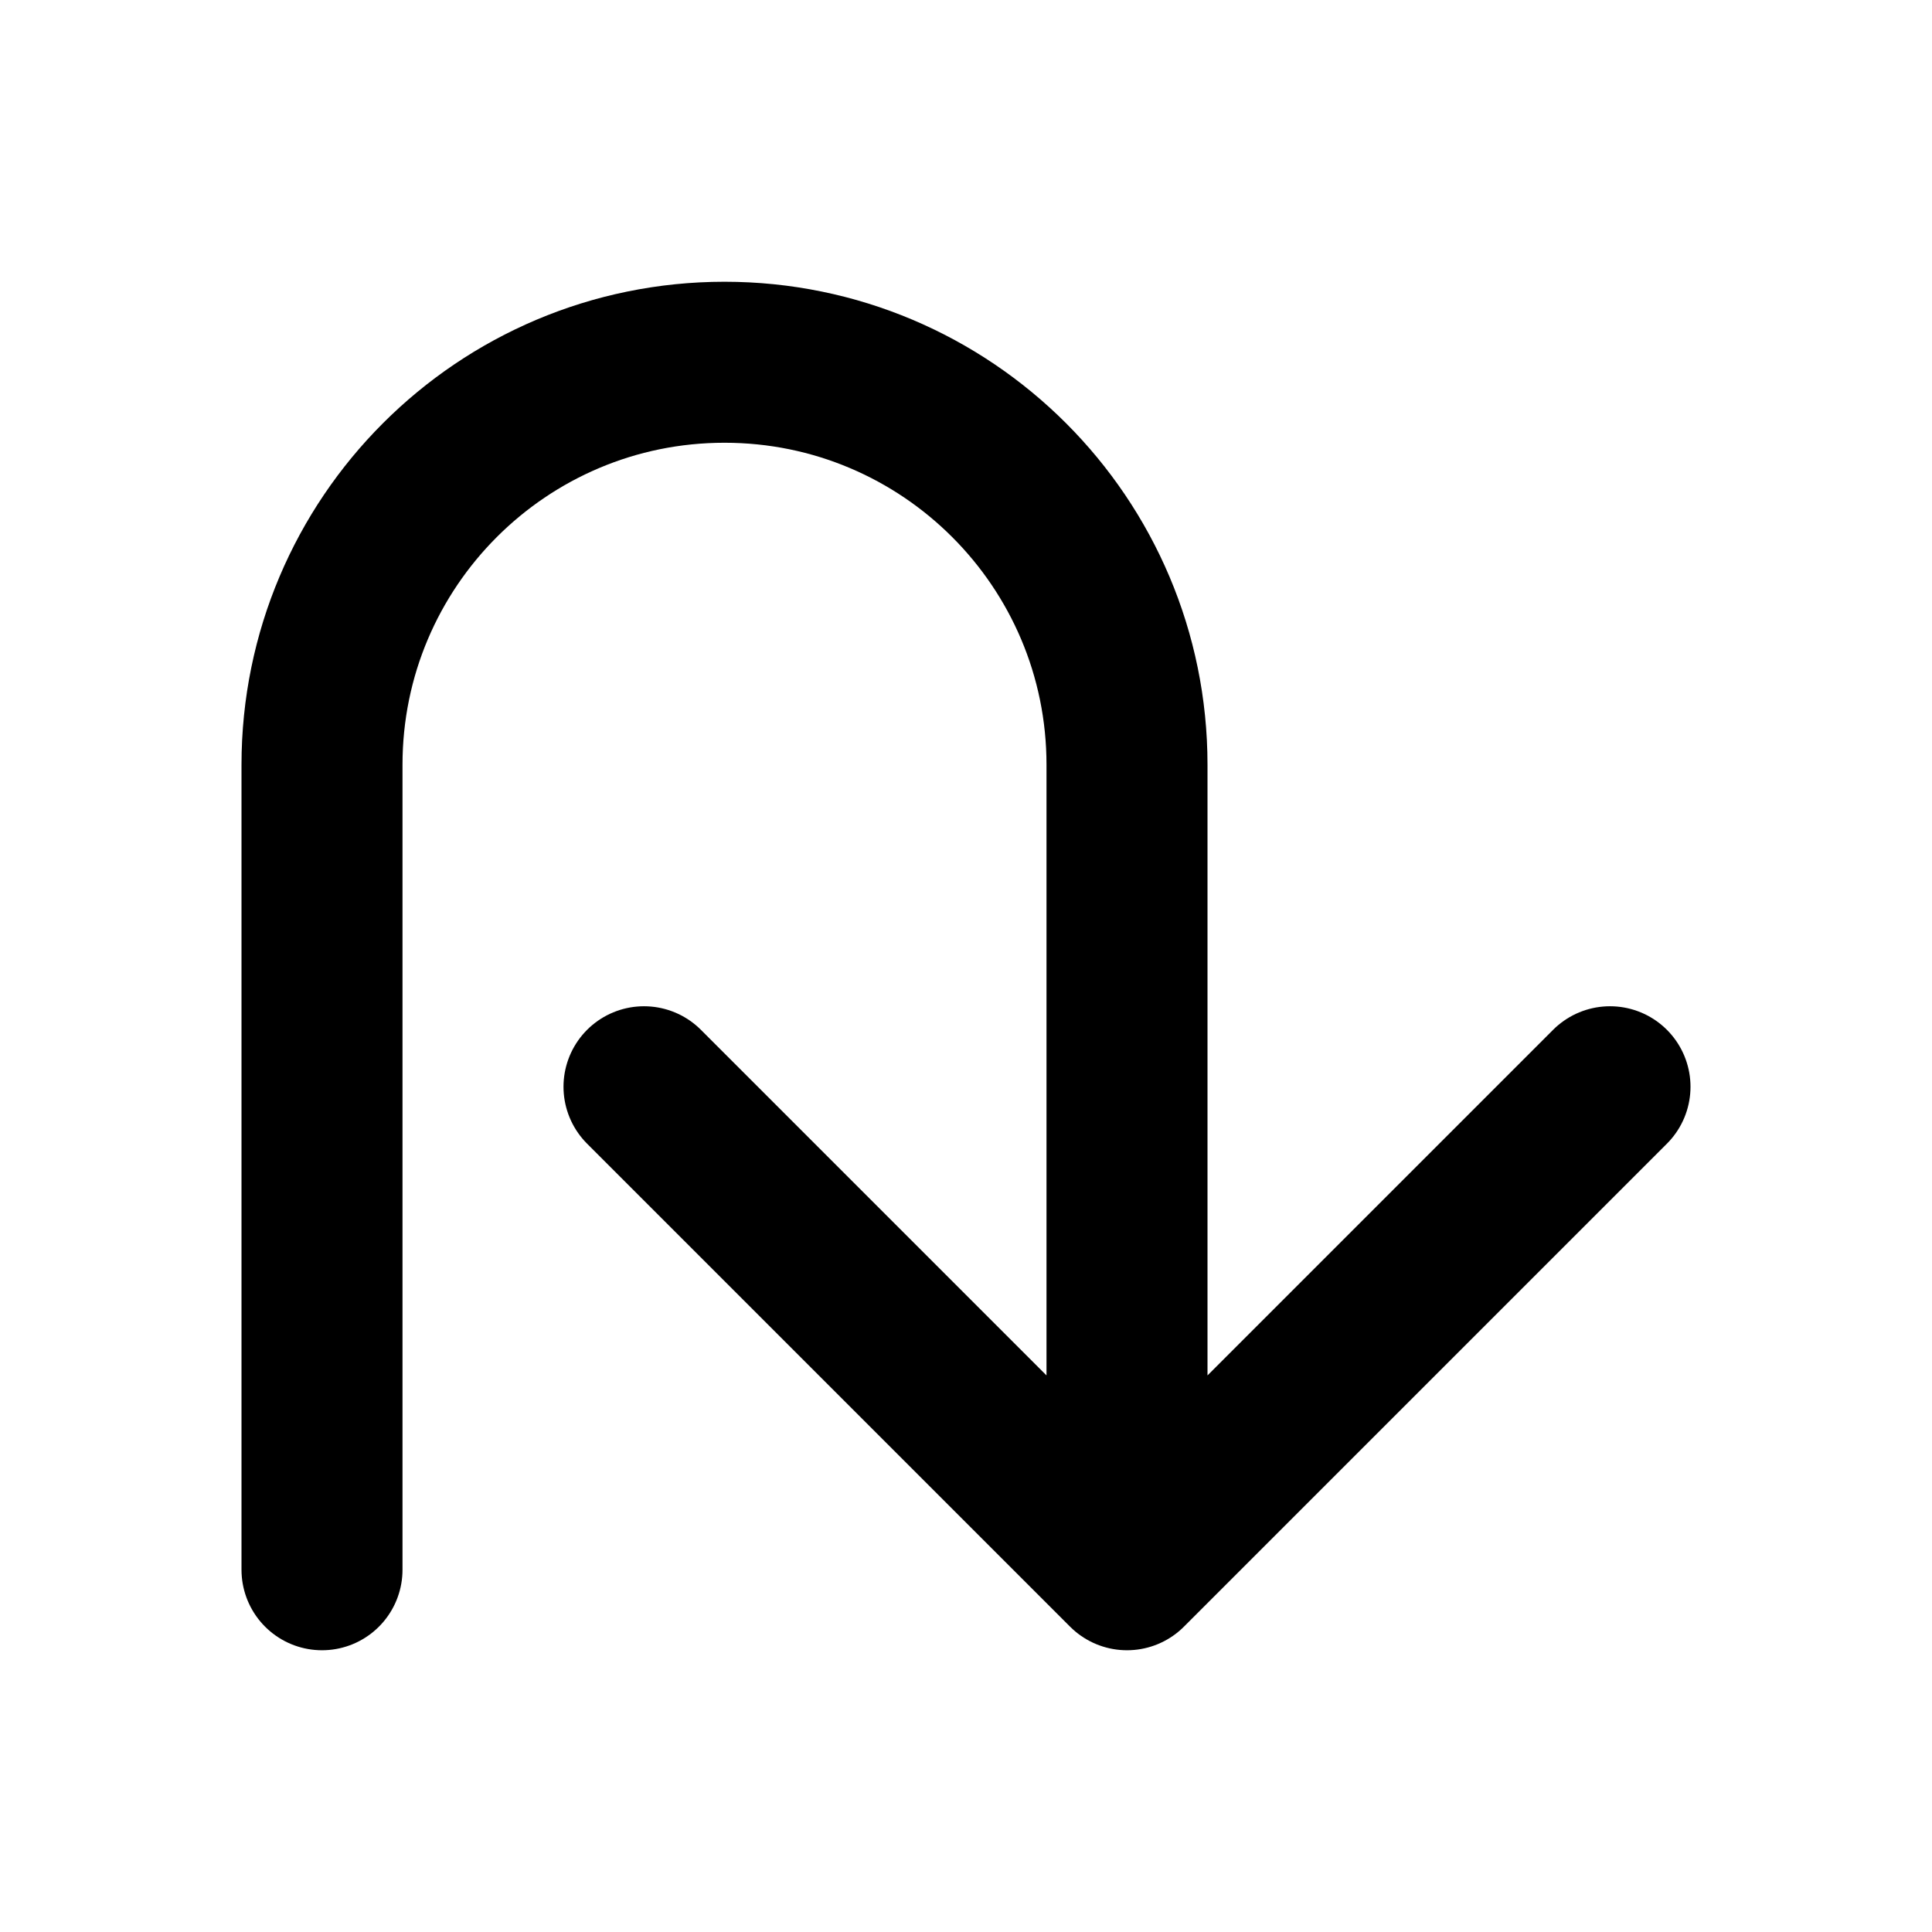
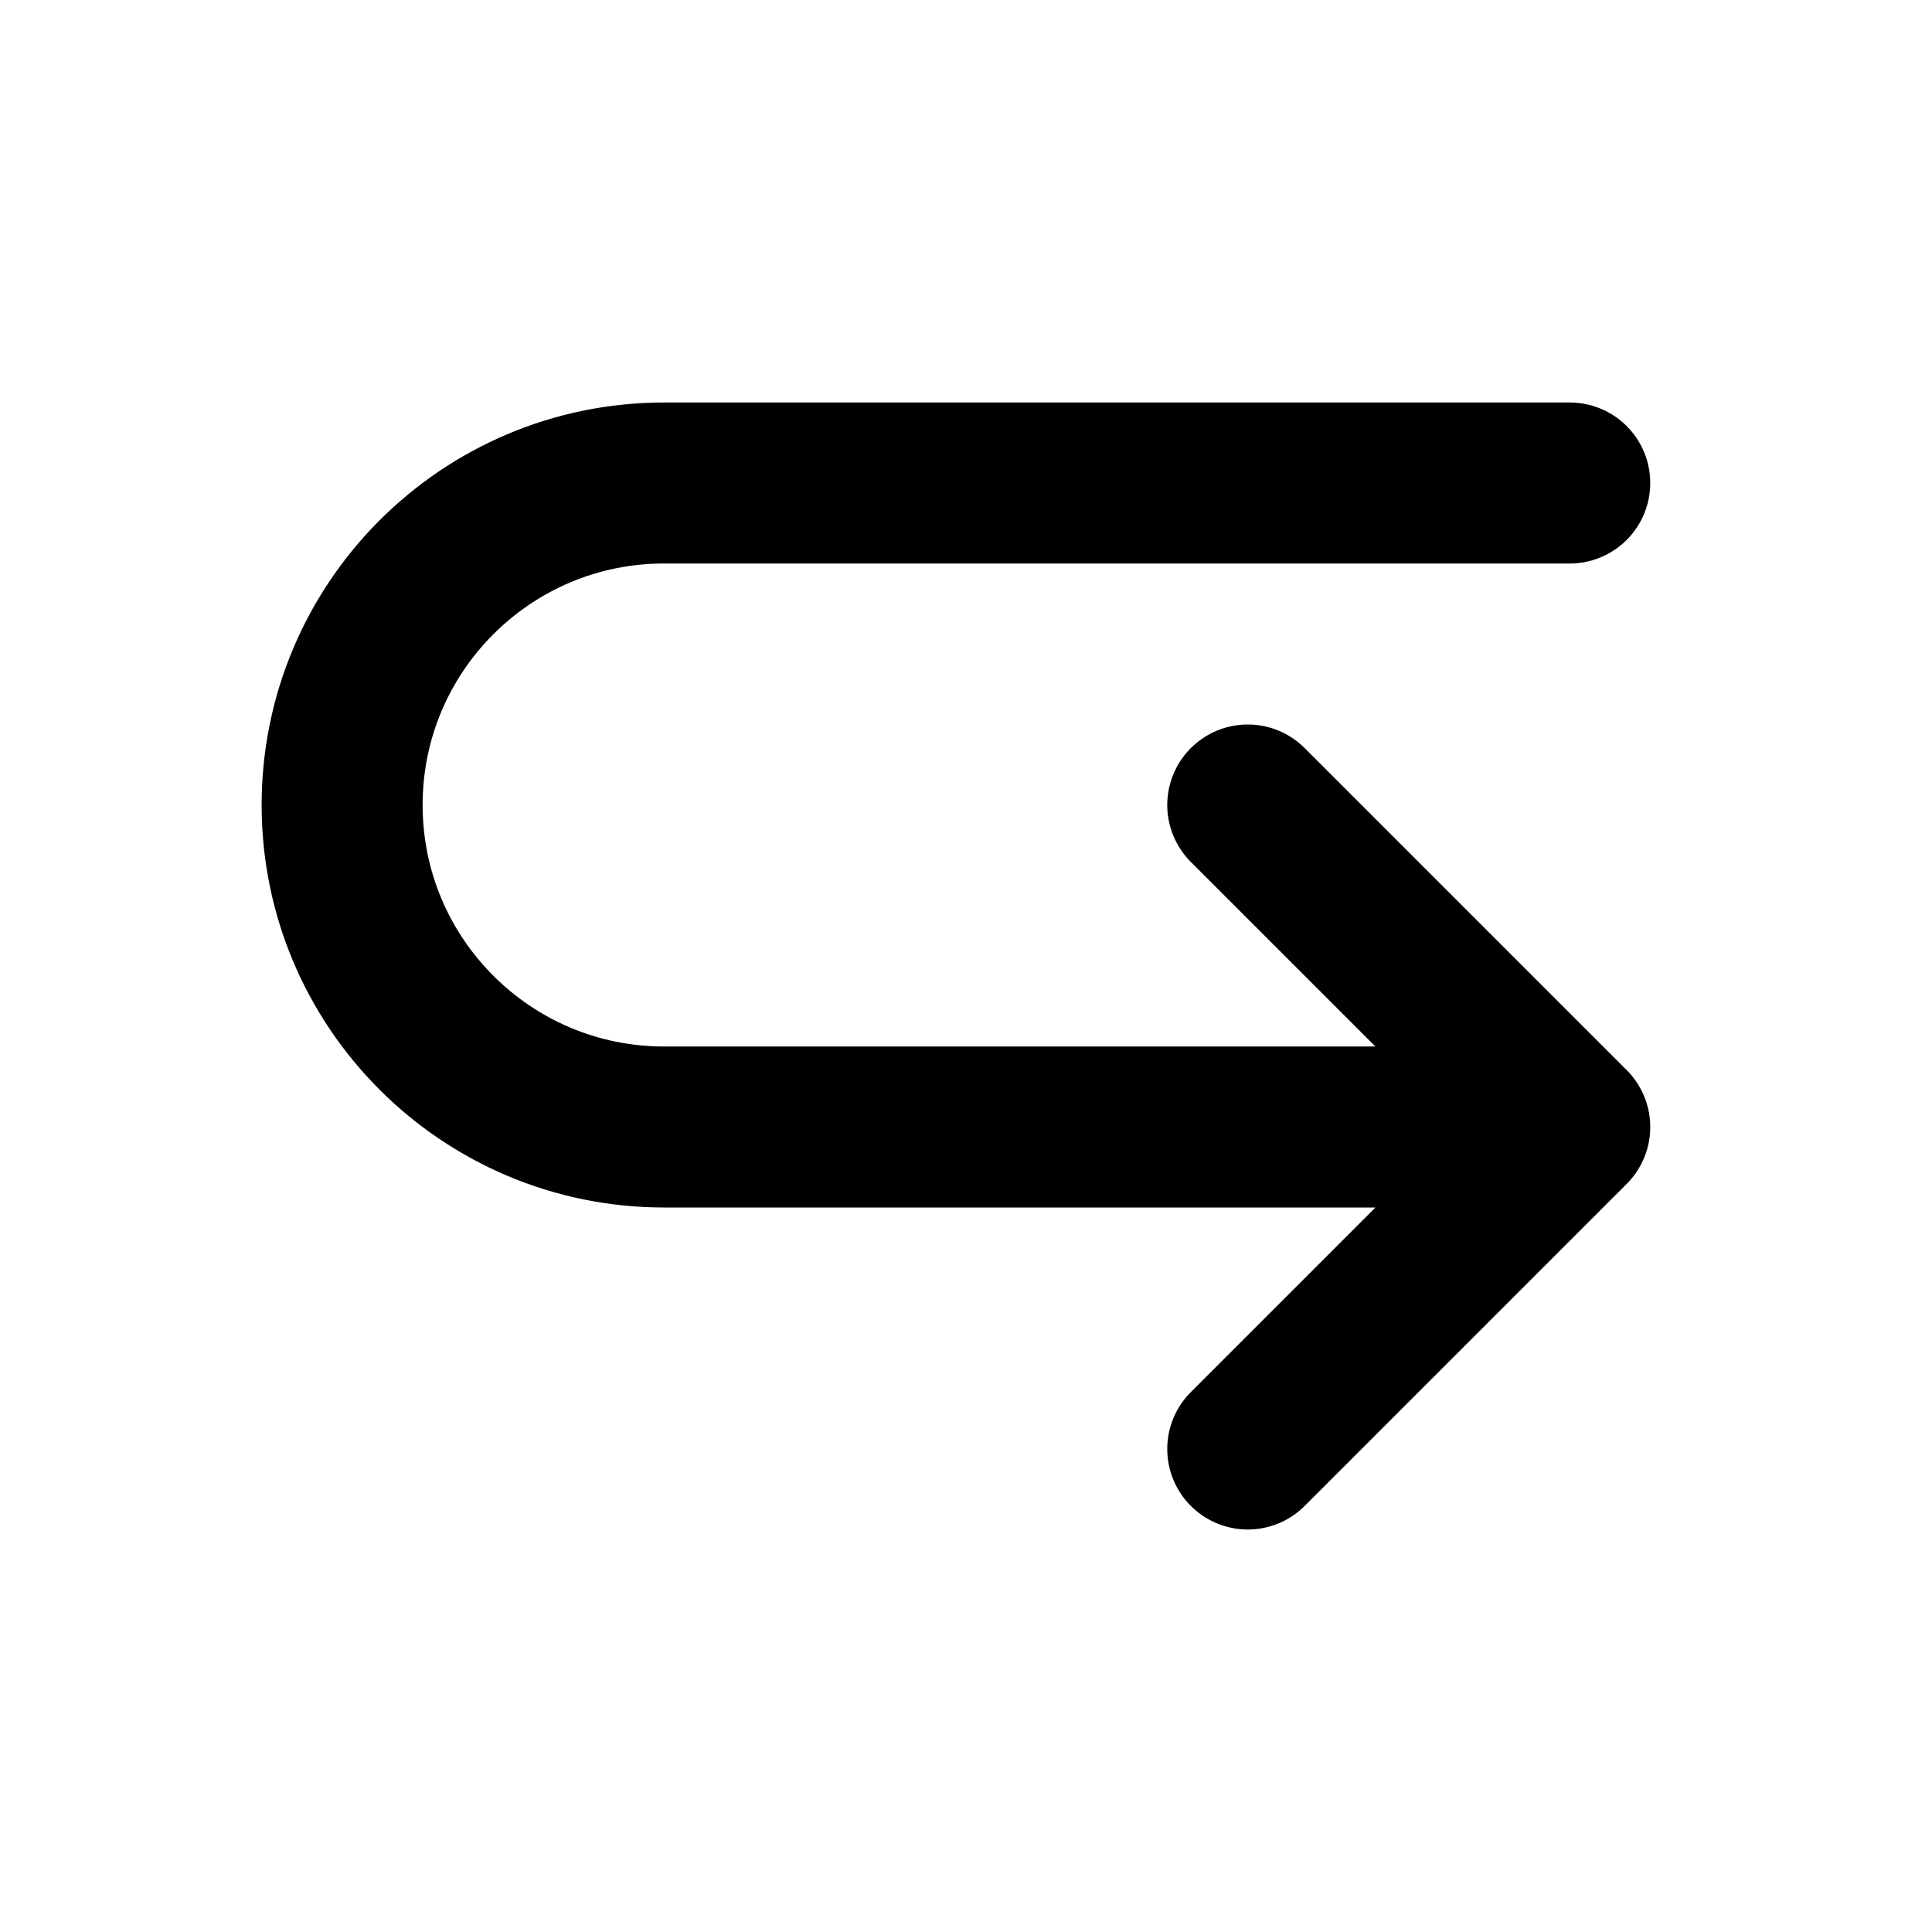
<svg xmlns="http://www.w3.org/2000/svg" viewBox="0 0 24 24" fill="none" stroke="currentColor" stroke-width="2" stroke-linecap="round" stroke-linejoin="round">
-   <path d="M4 19.5v-10a5 5 0 0 1 10 0v10m-6-6 6 6 6-6" />
+   <path d="M19.5 6H8.25a4 4 0 0 0 0 8H19.5m-4-4 4 4-4 4" />
</svg>
